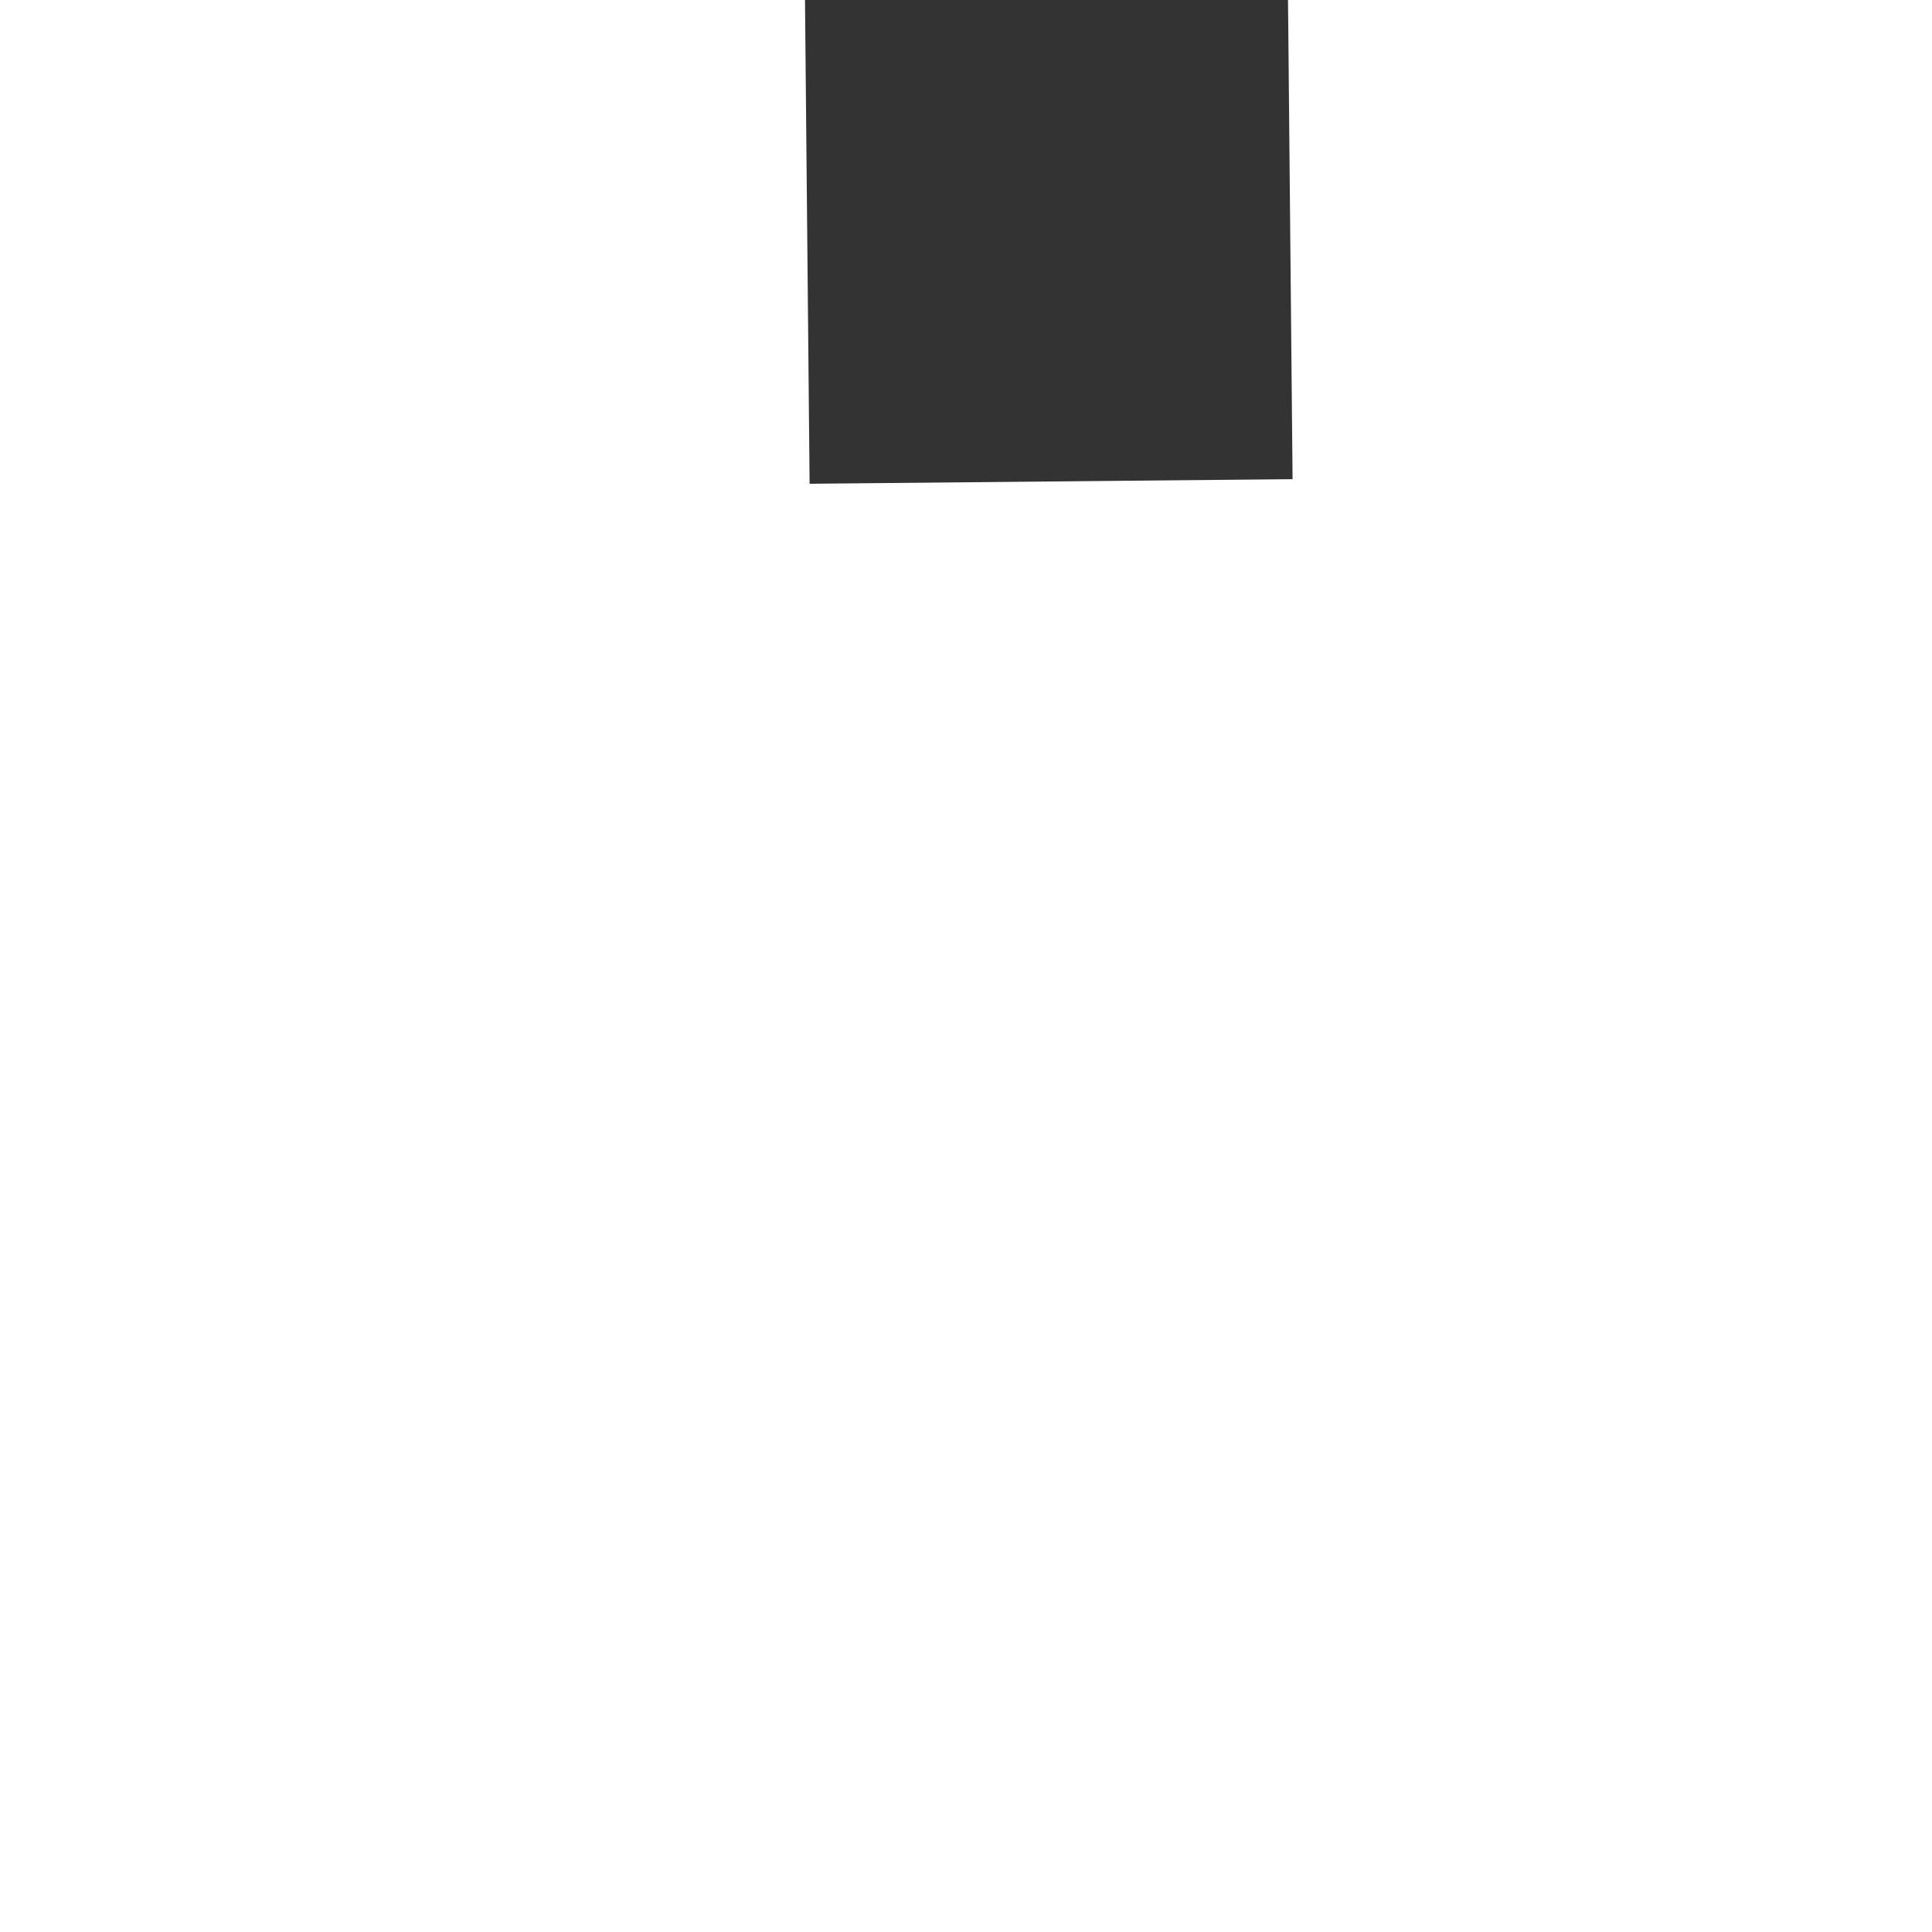
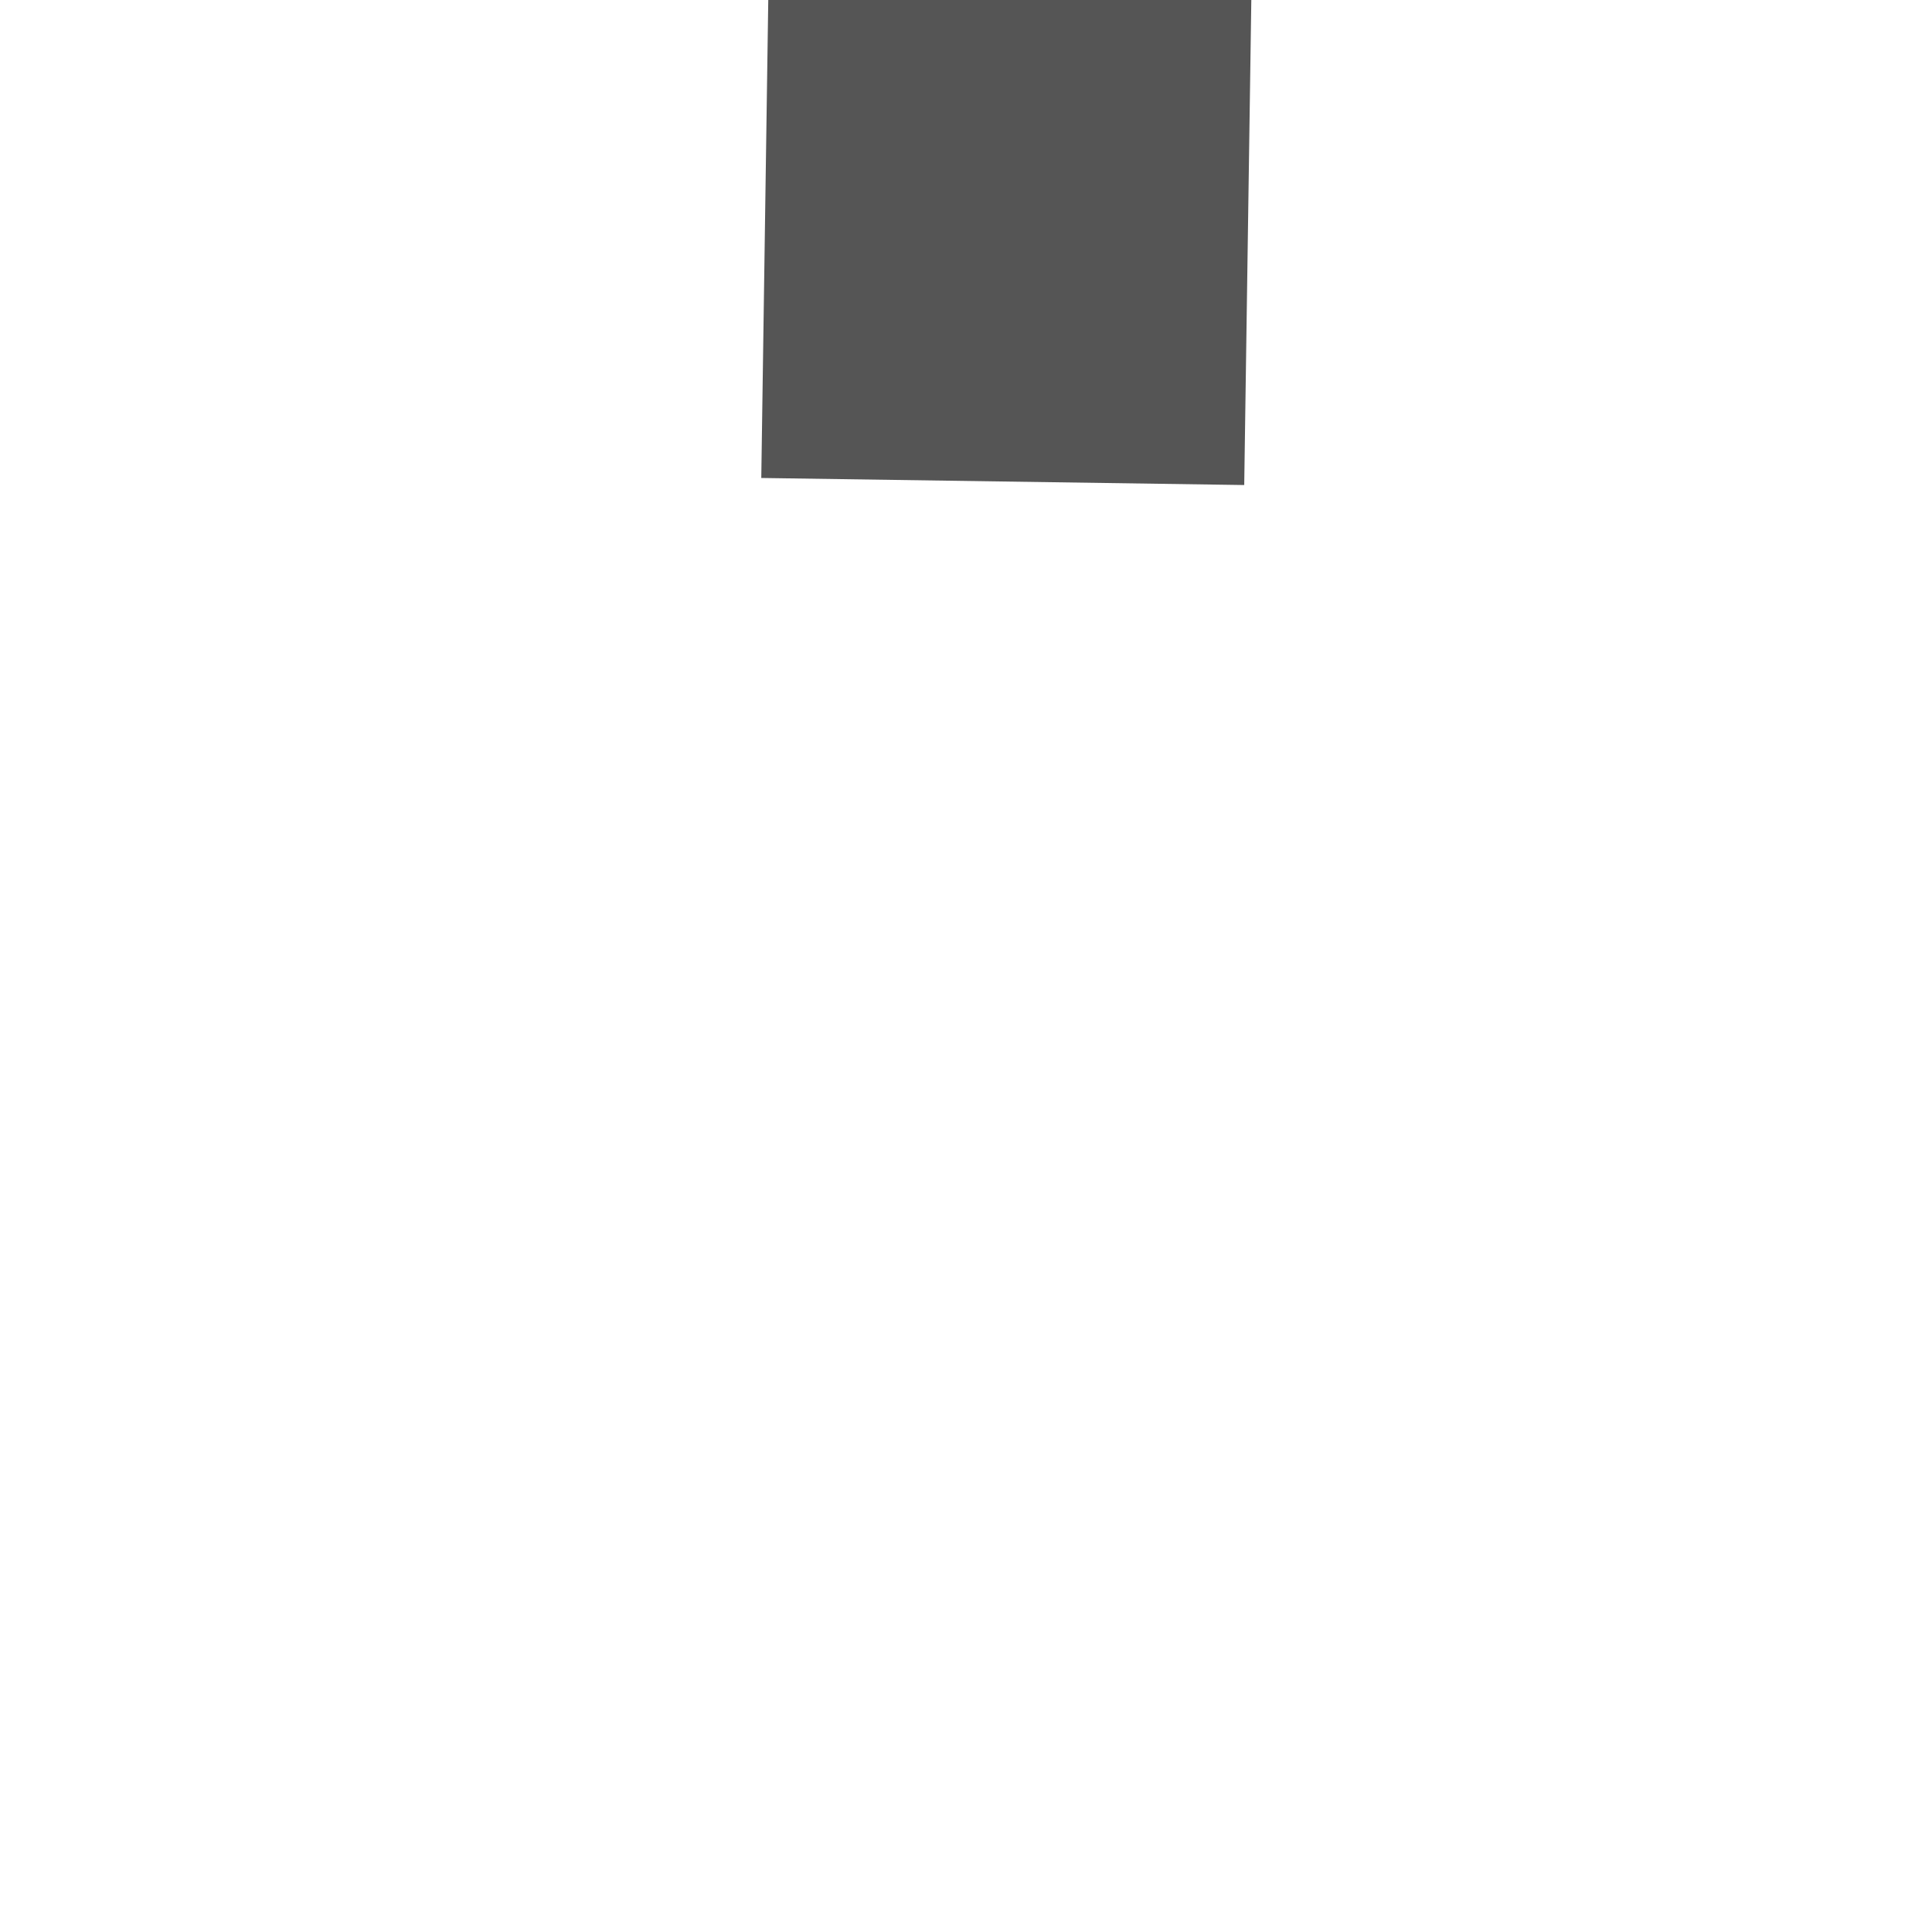
- <svg xmlns="http://www.w3.org/2000/svg" version="1.1" width="4px" height="4px" preserveAspectRatio="xMinYMid meet" viewBox="20 547  4 2">
-   <path d="M 16.697 411.159  A 15.24 15.24 0 0 0 19.267 409.748 A 5.67 5.67 0 0 0 21.5 407.333 A 5.67 5.67 0 0 0 23.733 409.748 A 15.24 15.24 0 0 0 26.303 411.159 L 26.697 410.241  A 14.24 14.24 0 0 1 24.267 408.902 A 4.67 4.67 0 0 1 21.993 405.618 A 0.5 0.5 0 0 0 21.5 405.2 A 0.5 0.5 0 0 0 21.007 405.618 A 4.67 4.67 0 0 1 18.733 408.902 A 14.24 14.24 0 0 1 16.303 410.241 L 16.697 411.159  Z " fill-rule="nonzero" fill="#333333" stroke="none" transform="matrix(0.9999547 -0.009523378 0.009523378 0.9999547 -4.532153 0.2263385 )" />
-   <path d="M 21.5 405  L 21.5 547  " stroke-width="1" stroke="#333333" fill="none" transform="matrix(0.9999547 -0.009523378 0.009523378 0.9999547 -4.532153 0.2263385 )" />
+ <svg xmlns="http://www.w3.org/2000/svg" version="1.1" width="4px" height="4px" preserveAspectRatio="xMinYMid meet" viewBox="20 185  4 2">
+   <path d="M 17.697 133.159  A 15.24 15.24 0 0 0 20.267 131.748 A 5.67 5.67 0 0 0 22.5 129.333 A 5.67 5.67 0 0 0 24.733 131.748 A 15.24 15.24 0 0 0 27.303 133.159 L 27.697 132.241  A 14.24 14.24 0 0 1 25.267 130.902 A 4.67 4.67 0 0 1 22.993 127.618 A 0.5 0.5 0 0 0 22.5 127.2 A 0.5 0.5 0 0 0 22.007 127.618 A 4.67 4.67 0 0 1 19.733 130.902 A 14.24 14.24 0 0 1 17.303 132.241 L 17.697 133.159  Z " fill-rule="nonzero" fill="#555555" stroke="none" transform="matrix(0.9998932 0.01461766 -0.01461766 0.9998932 2.282759 -0.3122297 )" />
+   <path d="M 22.5 127  L 22.5 185  " stroke-width="1" stroke="#555555" fill="none" transform="matrix(0.9998932 0.01461766 -0.01461766 0.9998932 2.282759 -0.3122297 )" />
</svg>
